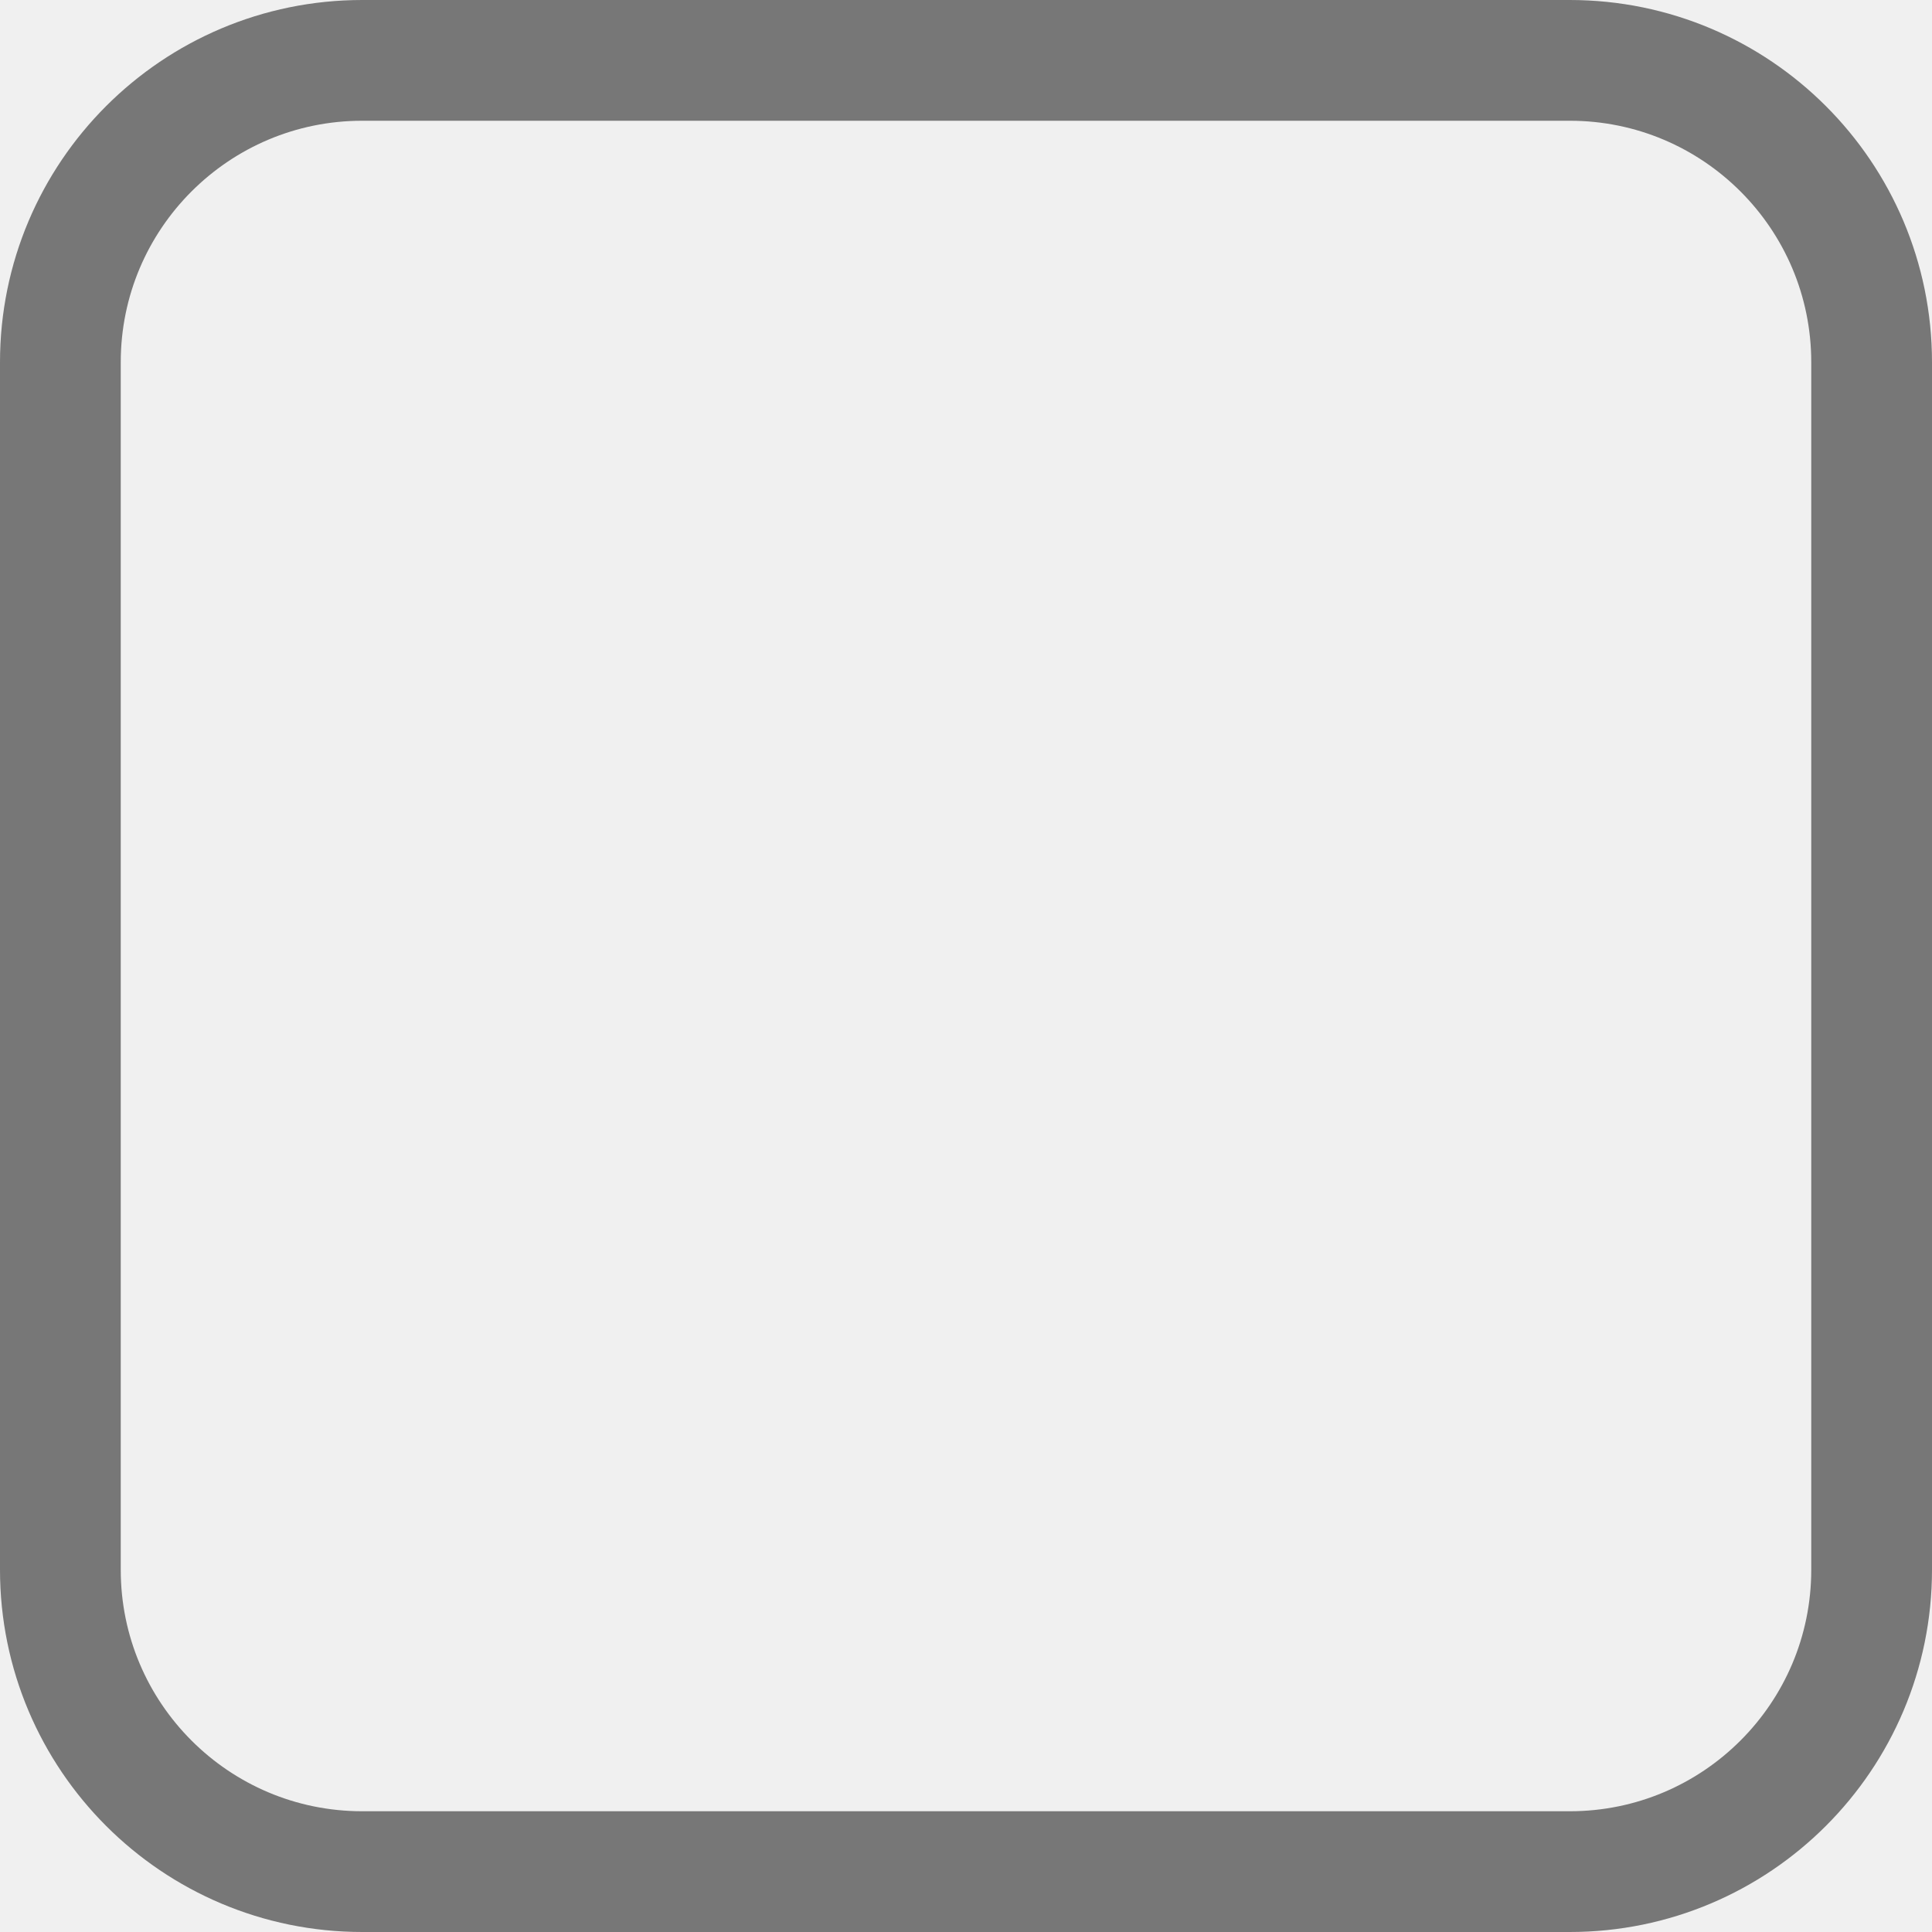
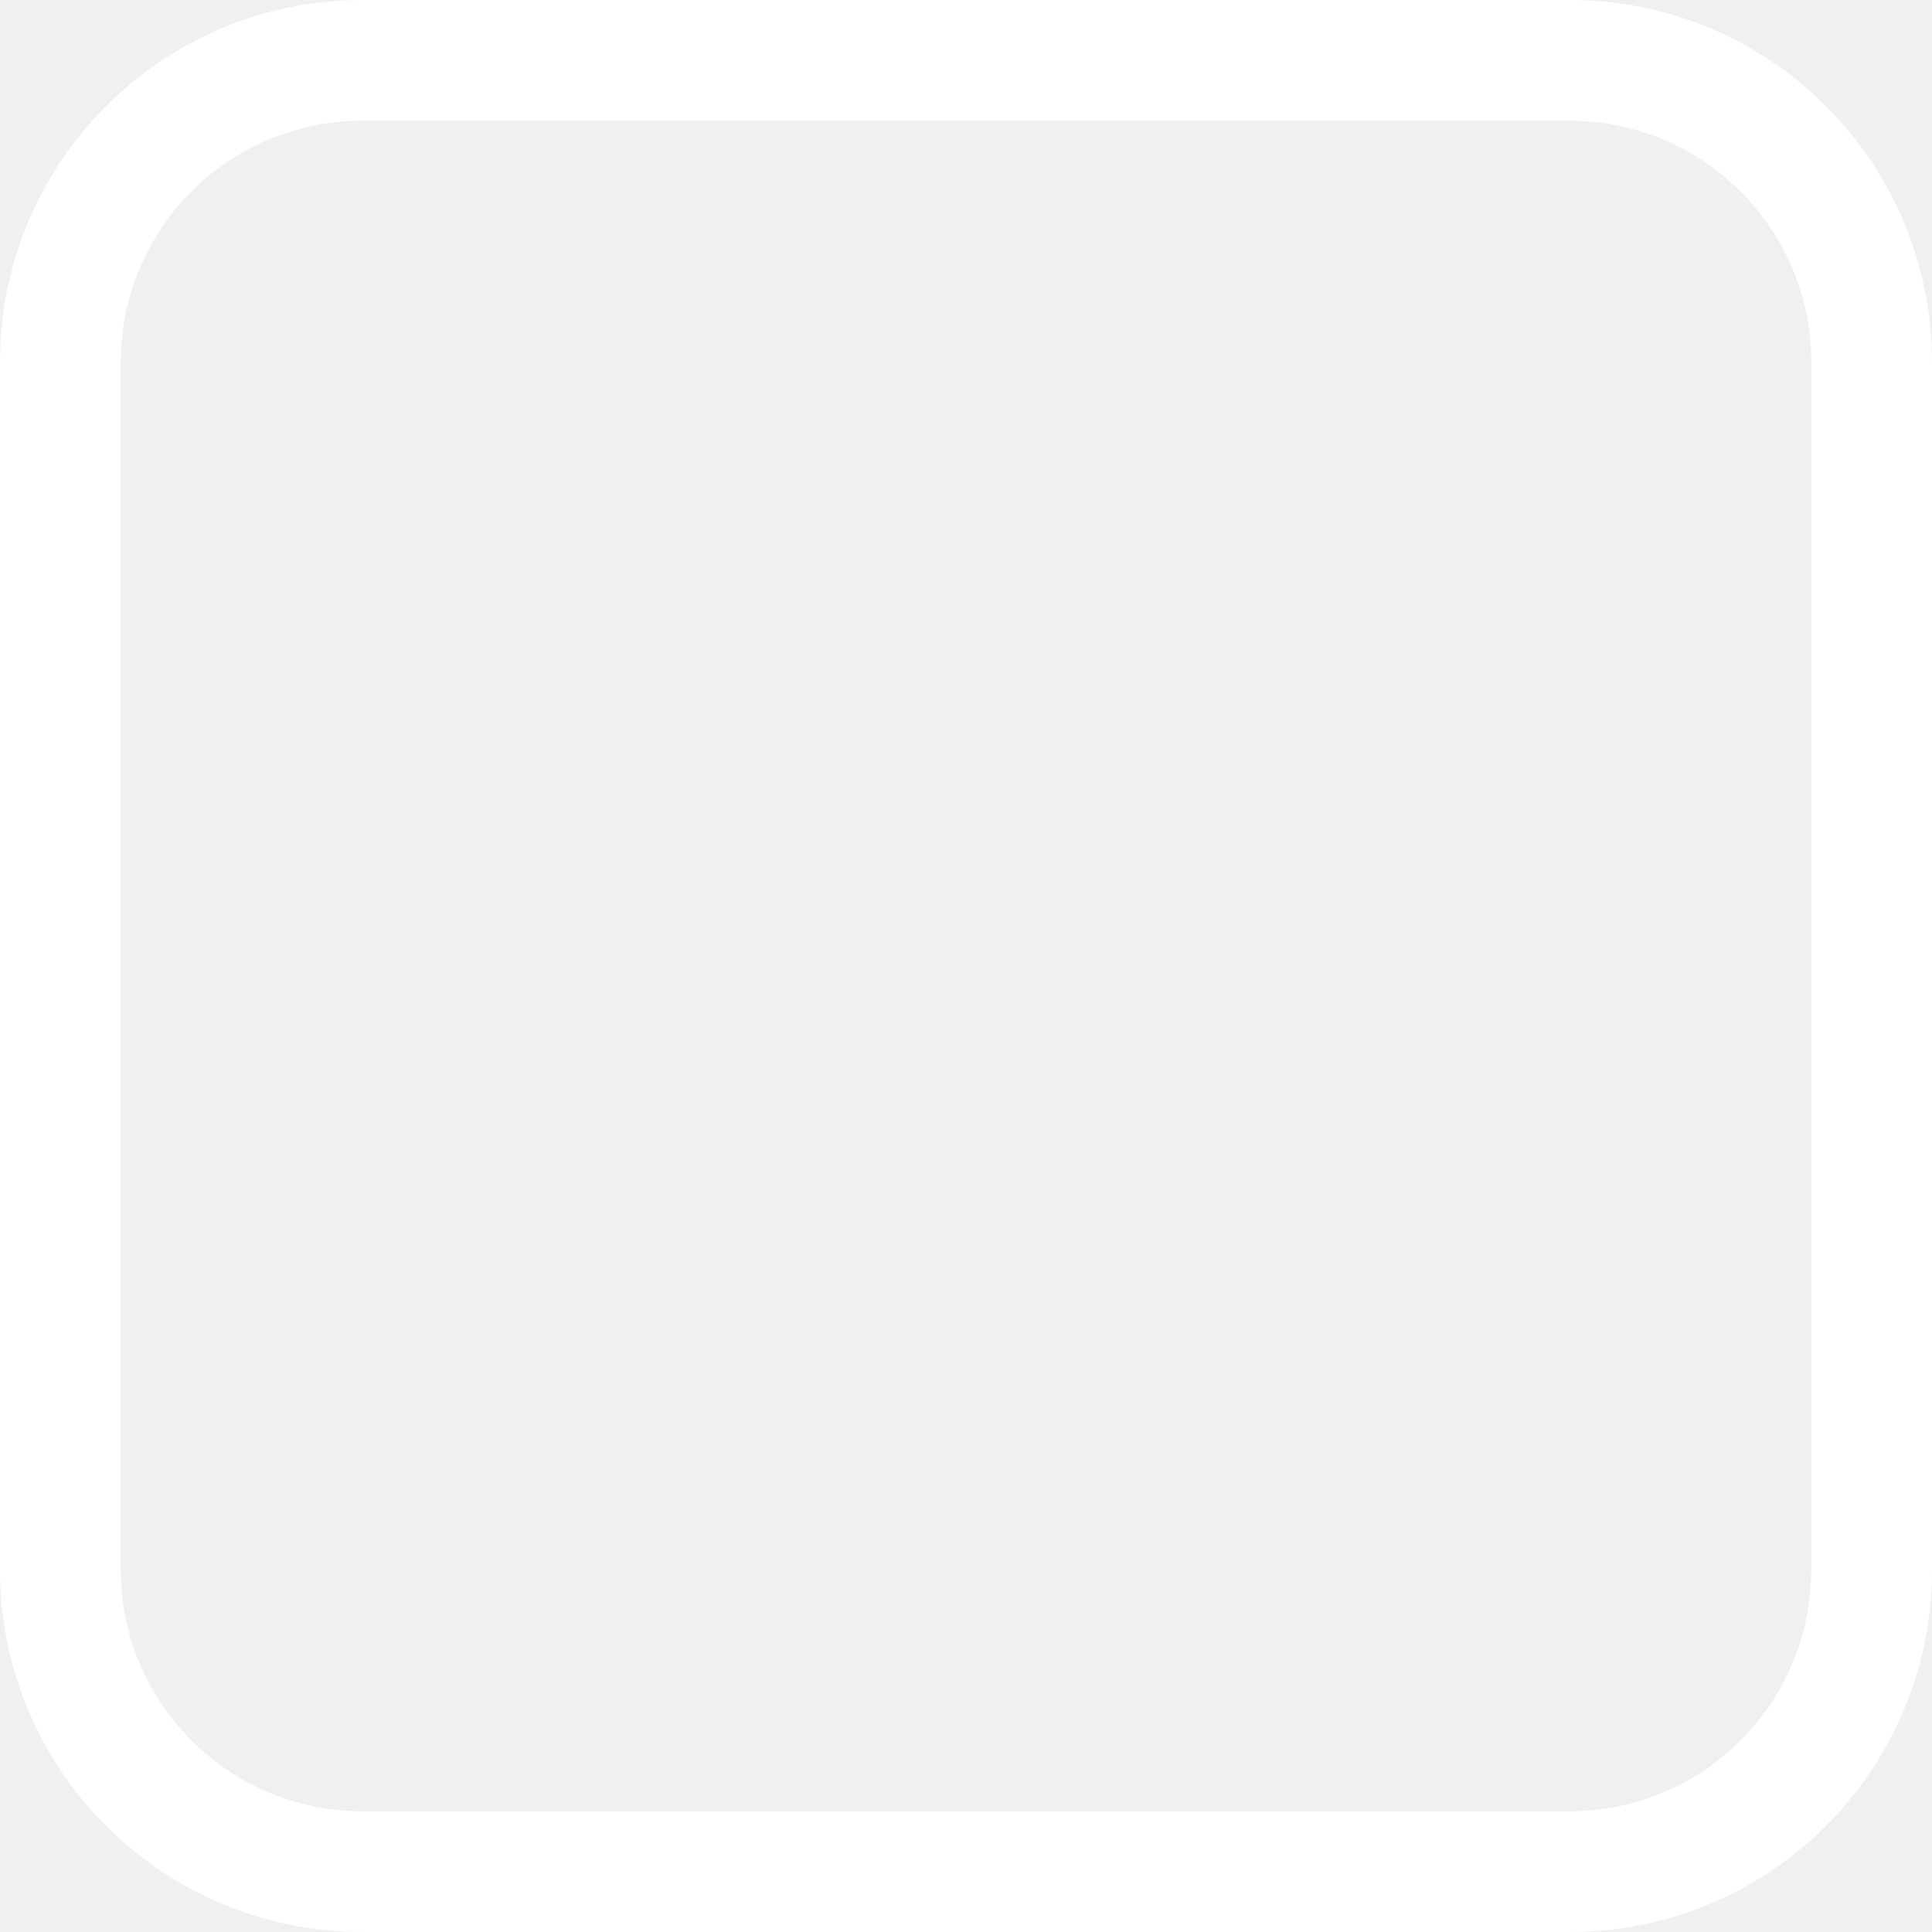
- <svg xmlns="http://www.w3.org/2000/svg" width="64" height="64" version="1.1" viewBox="0 0 64 64">
-   <path d="m12 2 h40 a10 10 90 0 1 10 10 v40 a10 10 90 0 1 -10 10 h-40 a10 10 90 0 1 -10 -10 v-40 a10 10 90 0 1 10 -10 z" fill="none" stroke="#777" stroke-linejoin="round" stroke-width="4" />
+ <svg xmlns="http://www.w3.org/2000/svg" width="64" height="64" version="1.1" viewBox="0 0 64 64" id="svg4">
+   <defs id="defs8" />
+   <path d="m12 2 h40 a10 10 90 0 1 10 10 v40 a10 10 90 0 1 -10 10 h-40 a10 10 90 0 1 -10 -10 v-40 a10 10 90 0 1 10 -10 z" fill="none" stroke="#777" stroke-linejoin="round" stroke-width="4" id="path2" style="stroke:#ffffff;stroke-opacity:1" />
</svg>
